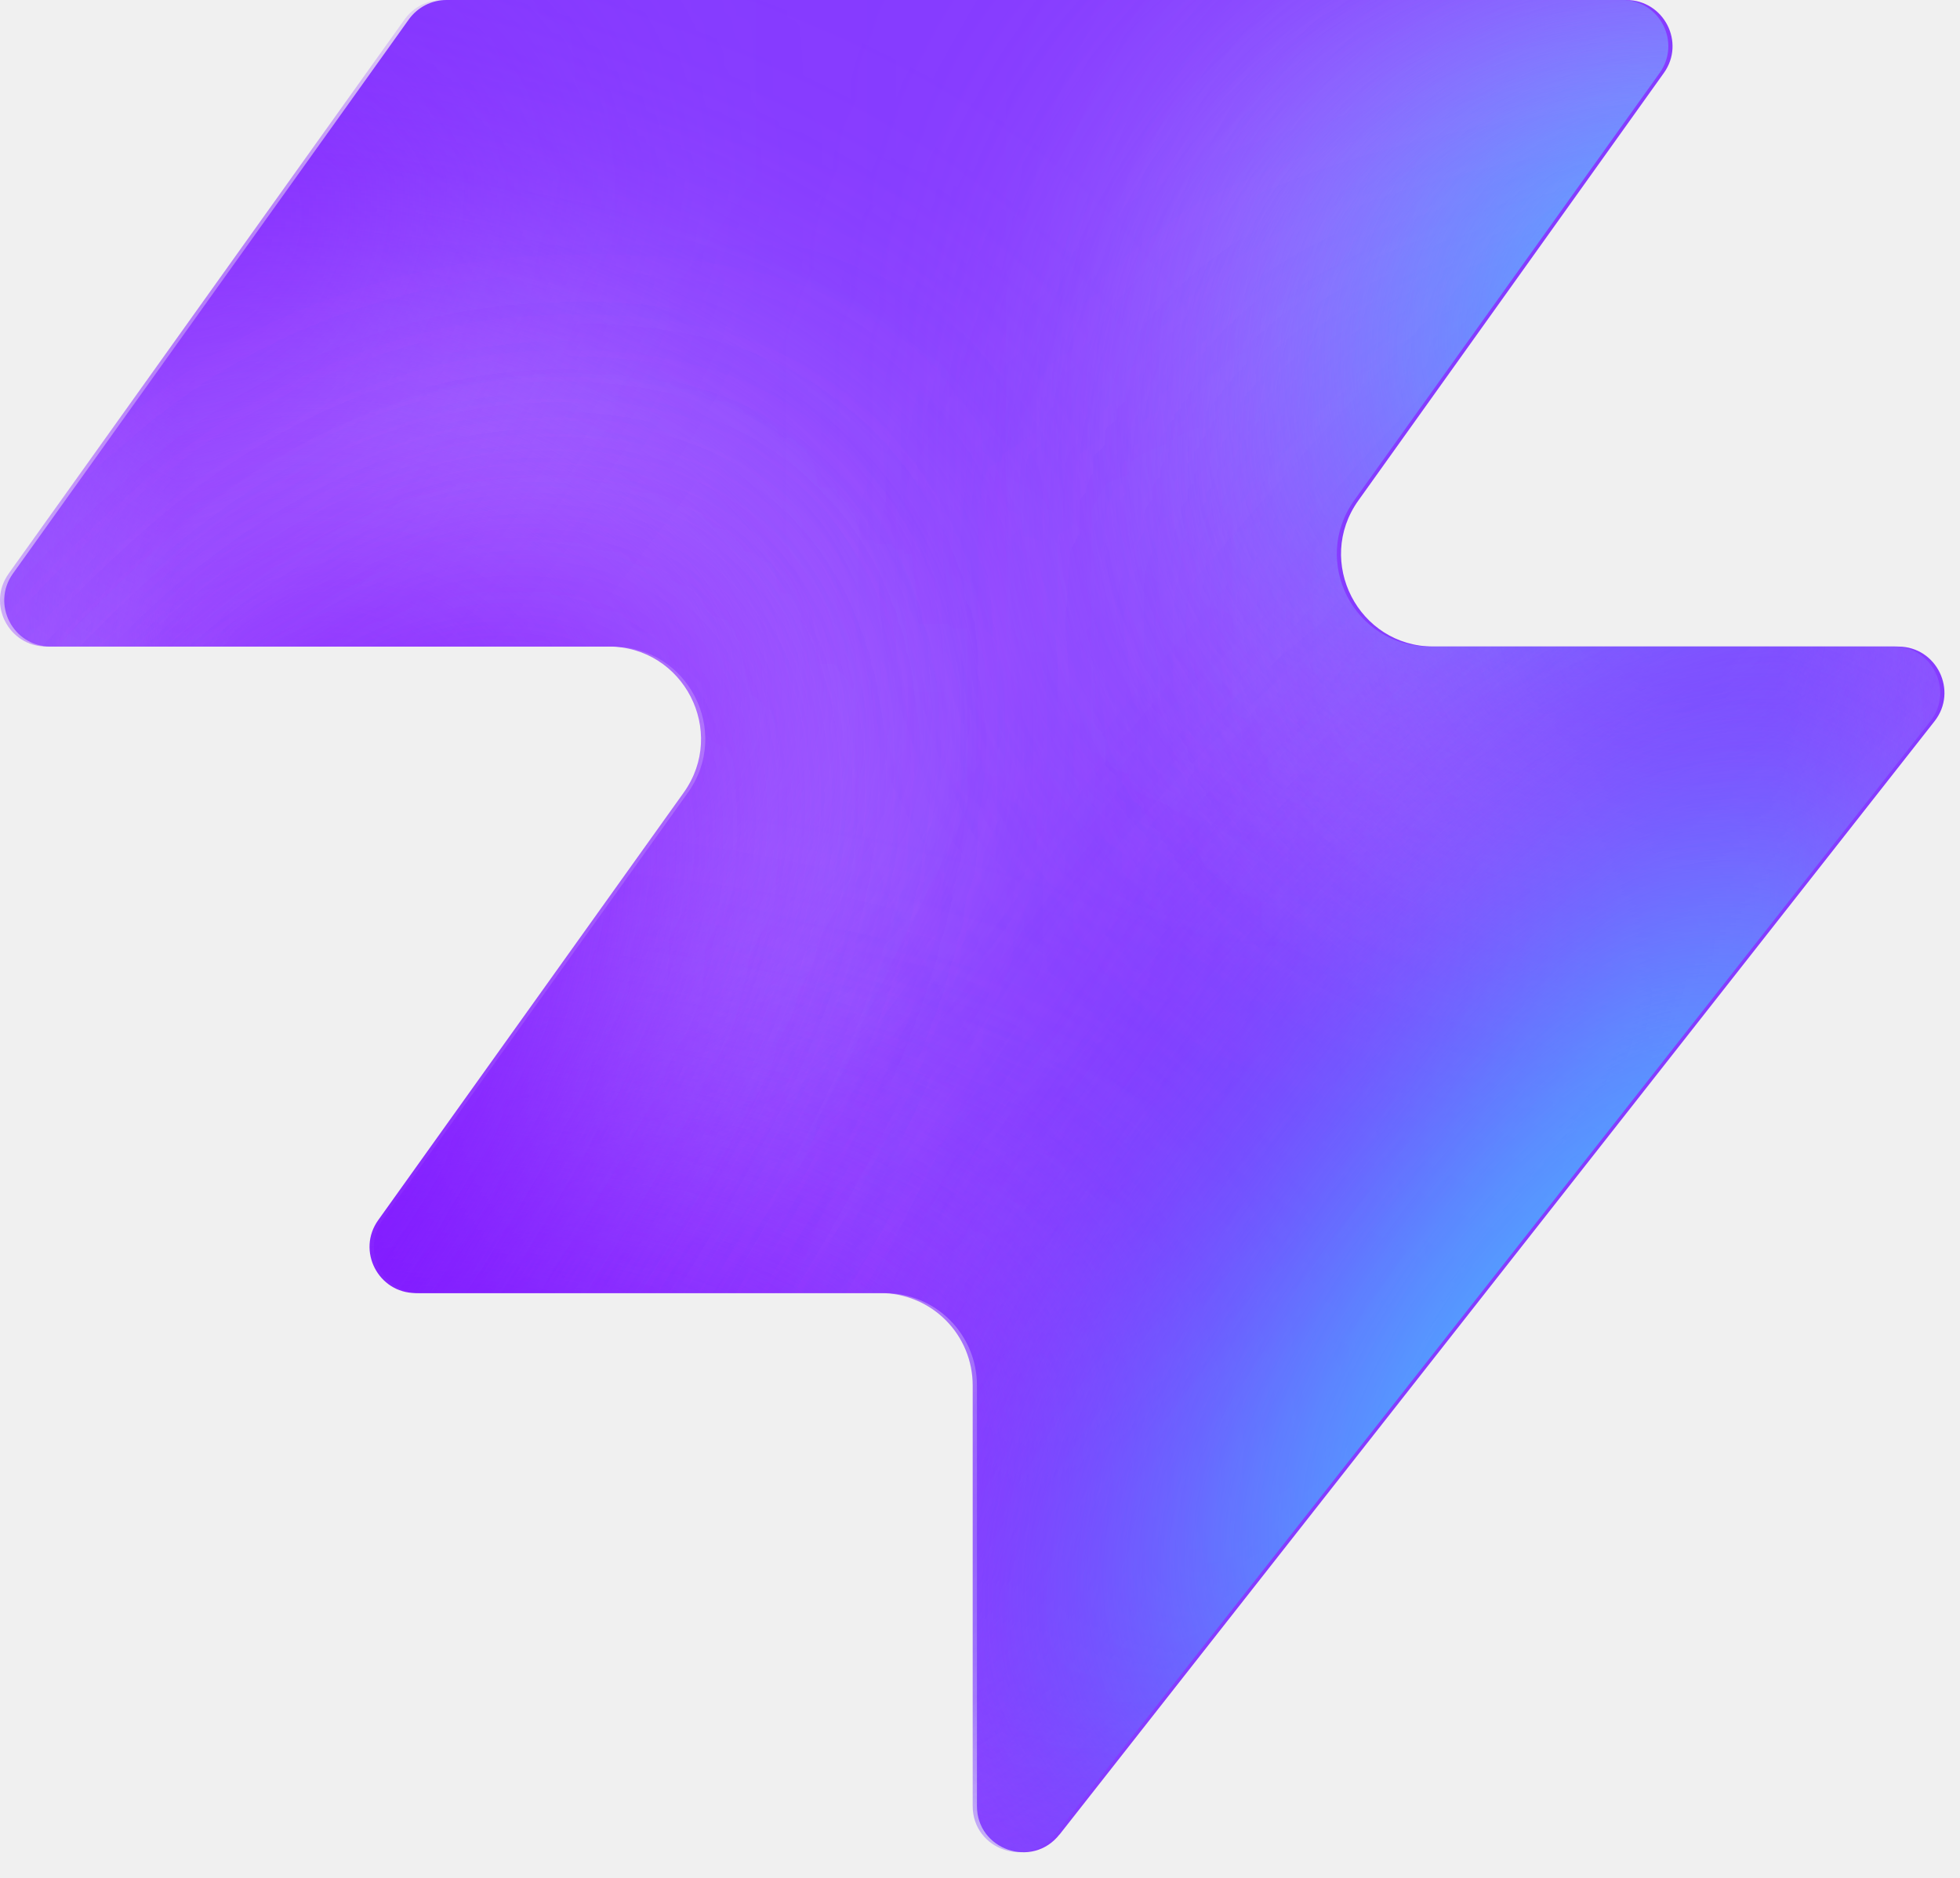
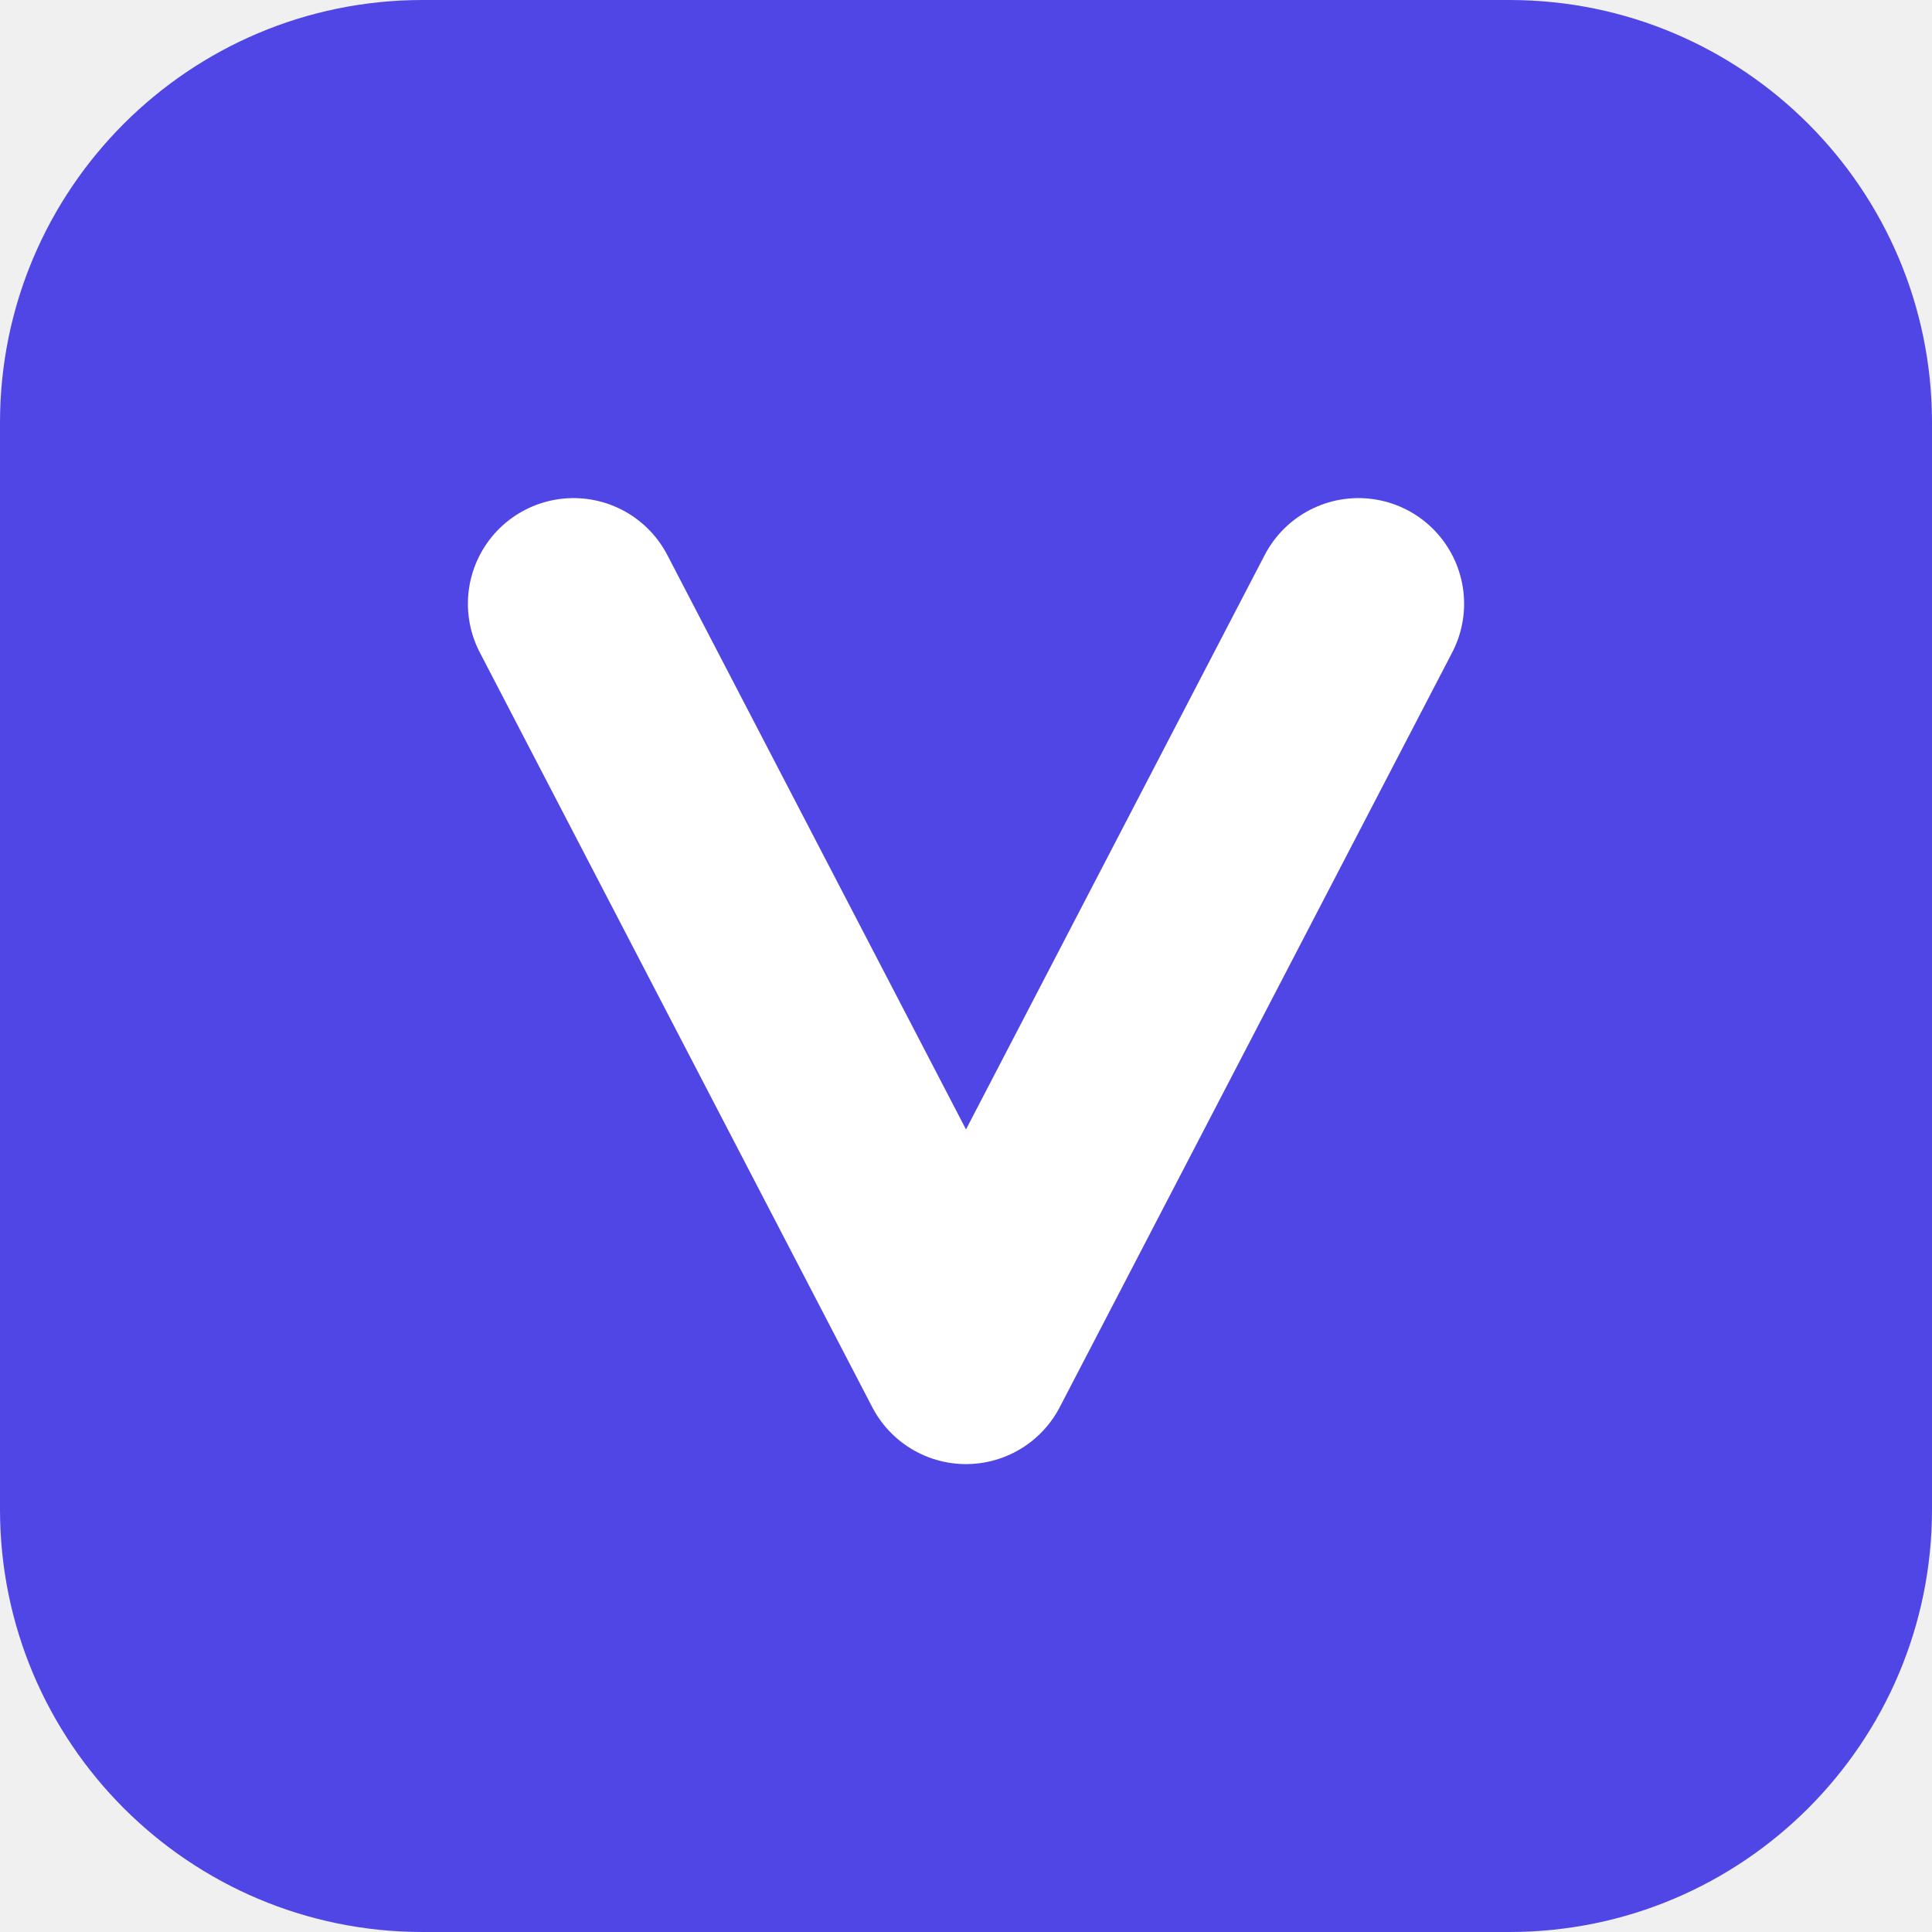
- <svg xmlns="http://www.w3.org/2000/svg" width="48" height="46" fill="none" viewBox="0 0 48 46">
-   <path fill="#863bff" d="M25.946 44.938c-.664.845-2.021.375-2.021-.698V33.937a2.26 2.26 0 0 0-2.262-2.262H10.287c-.92 0-1.456-1.04-.92-1.788l7.48-10.471c1.07-1.497 0-3.578-1.842-3.578H1.237c-.92 0-1.456-1.04-.92-1.788L10.013.474c.214-.297.556-.474.92-.474h28.894c.92 0 1.456 1.04.92 1.788l-7.48 10.471c-1.07 1.498 0 3.579 1.842 3.579h11.377c.943 0 1.473 1.088.89 1.83L25.947 44.94z" style="fill:#863bff;fill:color(display-p3 .525 .23 1);fill-opacity:1" />
-   <mask id="a" width="48" height="46" x="0" y="0" maskUnits="userSpaceOnUse" style="mask-type:alpha">
-     <path fill="#000" d="M25.842 44.938c-.664.844-2.021.375-2.021-.698V33.937a2.26 2.26 0 0 0-2.262-2.262H10.183c-.92 0-1.456-1.04-.92-1.788l7.48-10.471c1.07-1.498 0-3.579-1.842-3.579H1.133c-.92 0-1.456-1.04-.92-1.787L9.91.473c.214-.297.556-.474.92-.474h28.894c.92 0 1.456 1.04.92 1.788l-7.48 10.471c-1.07 1.498 0 3.578 1.842 3.578h11.377c.943 0 1.473 1.088.89 1.832L25.843 44.94z" style="fill:#000;fill-opacity:1" />
-   </mask>
-   <g mask="url(#a)">
-     <g filter="url(#b)">
-       <ellipse cx="5.508" cy="14.704" fill="#ede6ff" rx="5.508" ry="14.704" style="fill:#ede6ff;fill:color(display-p3 .927 .903 1);fill-opacity:1" transform="matrix(.00324 1 1 -.00324 -4.47 31.516)" />
-     </g>
-     <g filter="url(#c)">
-       <ellipse cx="10.399" cy="29.851" fill="#ede6ff" rx="10.399" ry="29.851" style="fill:#ede6ff;fill:color(display-p3 .927 .903 1);fill-opacity:1" transform="matrix(.00324 1 1 -.00324 -39.328 7.883)" />
-     </g>
-     <g filter="url(#d)">
-       <ellipse cx="5.508" cy="30.487" fill="#7e14ff" rx="5.508" ry="30.487" style="fill:#7e14ff;fill:color(display-p3 .492 .077 1);fill-opacity:1" transform="rotate(89.814 -25.913 -14.639)scale(1 -1)" />
-     </g>
-     <g filter="url(#e)">
-       <ellipse cx="5.508" cy="30.599" fill="#7e14ff" rx="5.508" ry="30.599" style="fill:#7e14ff;fill:color(display-p3 .492 .077 1);fill-opacity:1" transform="rotate(89.814 -32.644 -3.334)scale(1 -1)" />
-     </g>
-     <g filter="url(#f)">
-       <ellipse cx="5.508" cy="30.599" fill="#7e14ff" rx="5.508" ry="30.599" style="fill:#7e14ff;fill:color(display-p3 .492 .077 1);fill-opacity:1" transform="matrix(.00324 1 1 -.00324 -34.34 30.47)" />
-     </g>
-     <g filter="url(#g)">
-       <ellipse cx="14.072" cy="22.078" fill="#ede6ff" rx="14.072" ry="22.078" style="fill:#ede6ff;fill:color(display-p3 .927 .903 1);fill-opacity:1" transform="rotate(93.35 24.506 48.493)scale(-1 1)" />
-     </g>
-     <g filter="url(#h)">
-       <ellipse cx="3.47" cy="21.501" fill="#7e14ff" rx="3.47" ry="21.501" style="fill:#7e14ff;fill:color(display-p3 .492 .077 1);fill-opacity:1" transform="rotate(89.009 28.708 47.59)scale(-1 1)" />
-     </g>
-     <g filter="url(#i)">
-       <ellipse cx="3.47" cy="21.501" fill="#7e14ff" rx="3.47" ry="21.501" style="fill:#7e14ff;fill:color(display-p3 .492 .077 1);fill-opacity:1" transform="rotate(89.009 28.708 47.59)scale(-1 1)" />
-     </g>
-     <g filter="url(#j)">
-       <ellipse cx=".387" cy="8.972" fill="#7e14ff" rx="4.407" ry="29.108" style="fill:#7e14ff;fill:color(display-p3 .492 .077 1);fill-opacity:1" transform="rotate(39.51 .387 8.972)" />
-     </g>
-     <g filter="url(#k)">
-       <ellipse cx="47.523" cy="-6.092" fill="#7e14ff" rx="4.407" ry="29.108" style="fill:#7e14ff;fill:color(display-p3 .492 .077 1);fill-opacity:1" transform="rotate(37.892 47.523 -6.092)" />
-     </g>
-     <g filter="url(#l)">
-       <ellipse cx="41.412" cy="6.333" fill="#47bfff" rx="5.971" ry="9.665" style="fill:#47bfff;fill:color(display-p3 .28 .748 1);fill-opacity:1" transform="rotate(37.892 41.412 6.333)" />
-     </g>
-     <g filter="url(#m)">
-       <ellipse cx="-1.879" cy="38.332" fill="#7e14ff" rx="4.407" ry="29.108" style="fill:#7e14ff;fill:color(display-p3 .492 .077 1);fill-opacity:1" transform="rotate(37.892 -1.88 38.332)" />
-     </g>
-     <g filter="url(#n)">
-       <ellipse cx="-1.879" cy="38.332" fill="#7e14ff" rx="4.407" ry="29.108" style="fill:#7e14ff;fill:color(display-p3 .492 .077 1);fill-opacity:1" transform="rotate(37.892 -1.88 38.332)" />
-     </g>
-     <g filter="url(#o)">
-       <ellipse cx="35.651" cy="29.907" fill="#7e14ff" rx="4.407" ry="29.108" style="fill:#7e14ff;fill:color(display-p3 .492 .077 1);fill-opacity:1" transform="rotate(37.892 35.651 29.907)" />
-     </g>
-     <g filter="url(#p)">
-       <ellipse cx="38.418" cy="32.4" fill="#47bfff" rx="5.971" ry="15.297" style="fill:#47bfff;fill:color(display-p3 .28 .748 1);fill-opacity:1" transform="rotate(37.892 38.418 32.4)" />
-     </g>
-   </g>
-   <defs>
-     <filter id="b" width="60.045" height="41.654" x="-19.77" y="16.149" color-interpolation-filters="sRGB" filterUnits="userSpaceOnUse">
-       <feFlood flood-opacity="0" result="BackgroundImageFix" />
-       <feBlend in="SourceGraphic" in2="BackgroundImageFix" result="shape" />
-       <feGaussianBlur result="effect1_foregroundBlur_2002_17158" stdDeviation="7.659" />
-     </filter>
-     <filter id="c" width="90.34" height="51.437" x="-54.613" y="-7.533" color-interpolation-filters="sRGB" filterUnits="userSpaceOnUse">
-       <feFlood flood-opacity="0" result="BackgroundImageFix" />
-       <feBlend in="SourceGraphic" in2="BackgroundImageFix" result="shape" />
-       <feGaussianBlur result="effect1_foregroundBlur_2002_17158" stdDeviation="7.659" />
-     </filter>
-     <filter id="d" width="79.355" height="29.4" x="-49.64" y="2.03" color-interpolation-filters="sRGB" filterUnits="userSpaceOnUse">
-       <feFlood flood-opacity="0" result="BackgroundImageFix" />
-       <feBlend in="SourceGraphic" in2="BackgroundImageFix" result="shape" />
-       <feGaussianBlur result="effect1_foregroundBlur_2002_17158" stdDeviation="4.596" />
-     </filter>
-     <filter id="e" width="79.579" height="29.4" x="-45.045" y="20.029" color-interpolation-filters="sRGB" filterUnits="userSpaceOnUse">
-       <feFlood flood-opacity="0" result="BackgroundImageFix" />
-       <feBlend in="SourceGraphic" in2="BackgroundImageFix" result="shape" />
-       <feGaussianBlur result="effect1_foregroundBlur_2002_17158" stdDeviation="4.596" />
-     </filter>
-     <filter id="f" width="79.579" height="29.4" x="-43.513" y="21.178" color-interpolation-filters="sRGB" filterUnits="userSpaceOnUse">
-       <feFlood flood-opacity="0" result="BackgroundImageFix" />
-       <feBlend in="SourceGraphic" in2="BackgroundImageFix" result="shape" />
-       <feGaussianBlur result="effect1_foregroundBlur_2002_17158" stdDeviation="4.596" />
-     </filter>
-     <filter id="g" width="74.749" height="58.852" x="15.756" y="-17.901" color-interpolation-filters="sRGB" filterUnits="userSpaceOnUse">
-       <feFlood flood-opacity="0" result="BackgroundImageFix" />
-       <feBlend in="SourceGraphic" in2="BackgroundImageFix" result="shape" />
-       <feGaussianBlur result="effect1_foregroundBlur_2002_17158" stdDeviation="7.659" />
-     </filter>
-     <filter id="h" width="61.377" height="25.362" x="23.548" y="2.284" color-interpolation-filters="sRGB" filterUnits="userSpaceOnUse">
-       <feFlood flood-opacity="0" result="BackgroundImageFix" />
-       <feBlend in="SourceGraphic" in2="BackgroundImageFix" result="shape" />
-       <feGaussianBlur result="effect1_foregroundBlur_2002_17158" stdDeviation="4.596" />
-     </filter>
-     <filter id="i" width="61.377" height="25.362" x="23.548" y="2.284" color-interpolation-filters="sRGB" filterUnits="userSpaceOnUse">
-       <feFlood flood-opacity="0" result="BackgroundImageFix" />
-       <feBlend in="SourceGraphic" in2="BackgroundImageFix" result="shape" />
-       <feGaussianBlur result="effect1_foregroundBlur_2002_17158" stdDeviation="4.596" />
-     </filter>
-     <filter id="j" width="56.045" height="63.649" x="-27.636" y="-22.853" color-interpolation-filters="sRGB" filterUnits="userSpaceOnUse">
-       <feFlood flood-opacity="0" result="BackgroundImageFix" />
-       <feBlend in="SourceGraphic" in2="BackgroundImageFix" result="shape" />
-       <feGaussianBlur result="effect1_foregroundBlur_2002_17158" stdDeviation="4.596" />
-     </filter>
-     <filter id="k" width="54.814" height="64.646" x="20.116" y="-38.415" color-interpolation-filters="sRGB" filterUnits="userSpaceOnUse">
-       <feFlood flood-opacity="0" result="BackgroundImageFix" />
-       <feBlend in="SourceGraphic" in2="BackgroundImageFix" result="shape" />
-       <feGaussianBlur result="effect1_foregroundBlur_2002_17158" stdDeviation="4.596" />
-     </filter>
-     <filter id="l" width="33.541" height="35.313" x="24.641" y="-11.323" color-interpolation-filters="sRGB" filterUnits="userSpaceOnUse">
-       <feFlood flood-opacity="0" result="BackgroundImageFix" />
-       <feBlend in="SourceGraphic" in2="BackgroundImageFix" result="shape" />
-       <feGaussianBlur result="effect1_foregroundBlur_2002_17158" stdDeviation="4.596" />
-     </filter>
-     <filter id="m" width="54.814" height="64.646" x="-29.286" y="6.009" color-interpolation-filters="sRGB" filterUnits="userSpaceOnUse">
-       <feFlood flood-opacity="0" result="BackgroundImageFix" />
-       <feBlend in="SourceGraphic" in2="BackgroundImageFix" result="shape" />
-       <feGaussianBlur result="effect1_foregroundBlur_2002_17158" stdDeviation="4.596" />
-     </filter>
-     <filter id="n" width="54.814" height="64.646" x="-29.286" y="6.009" color-interpolation-filters="sRGB" filterUnits="userSpaceOnUse">
-       <feFlood flood-opacity="0" result="BackgroundImageFix" />
-       <feBlend in="SourceGraphic" in2="BackgroundImageFix" result="shape" />
-       <feGaussianBlur result="effect1_foregroundBlur_2002_17158" stdDeviation="4.596" />
-     </filter>
-     <filter id="o" width="54.814" height="64.646" x="8.244" y="-2.416" color-interpolation-filters="sRGB" filterUnits="userSpaceOnUse">
-       <feFlood flood-opacity="0" result="BackgroundImageFix" />
-       <feBlend in="SourceGraphic" in2="BackgroundImageFix" result="shape" />
-       <feGaussianBlur result="effect1_foregroundBlur_2002_17158" stdDeviation="4.596" />
-     </filter>
-     <filter id="p" width="39.409" height="43.623" x="18.713" y="10.588" color-interpolation-filters="sRGB" filterUnits="userSpaceOnUse">
-       <feFlood flood-opacity="0" result="BackgroundImageFix" />
-       <feBlend in="SourceGraphic" in2="BackgroundImageFix" result="shape" />
-       <feGaussianBlur result="effect1_foregroundBlur_2002_17158" stdDeviation="4.596" />
-     </filter>
-   </defs>
+ <svg xmlns="http://www.w3.org/2000/svg" viewBox="0 0 64 64">
+   <rect width="64" height="64" rx="14" fill="#4f46e5" />
+   <path d="M19 20l13 25 13-25" fill="none" stroke="#fff" stroke-width="7" stroke-linecap="round" stroke-linejoin="round" />
</svg>
